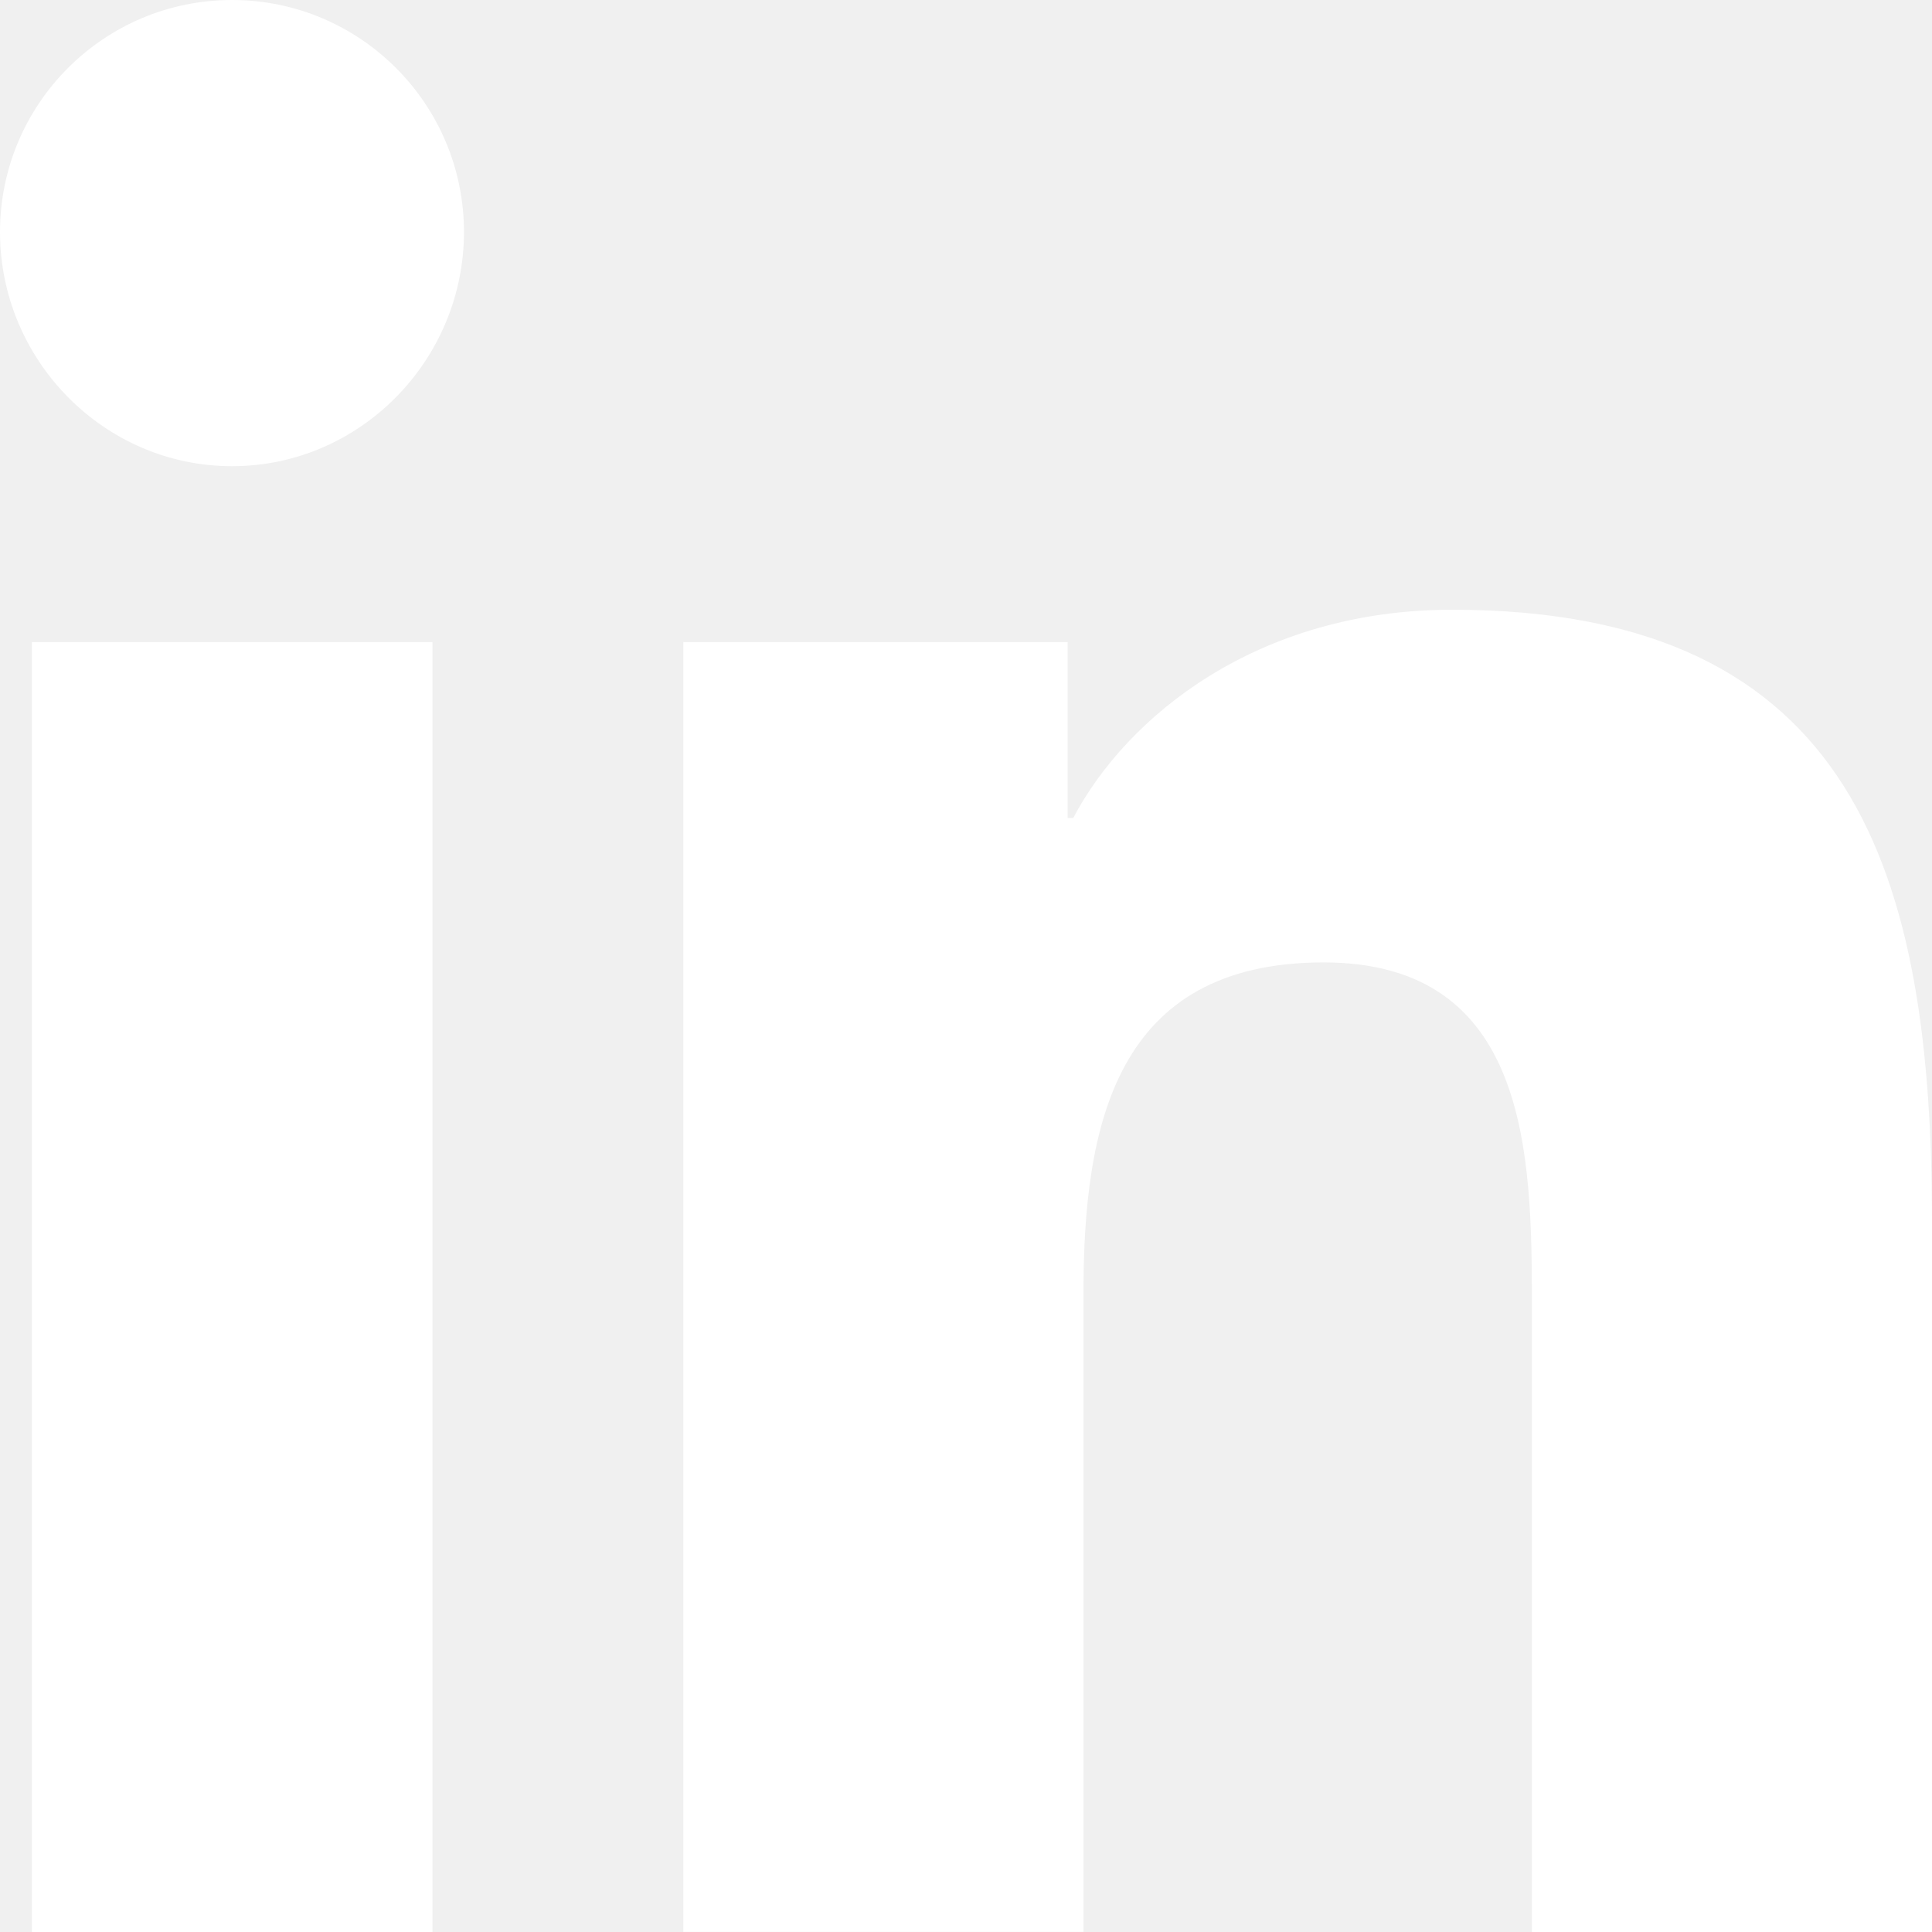
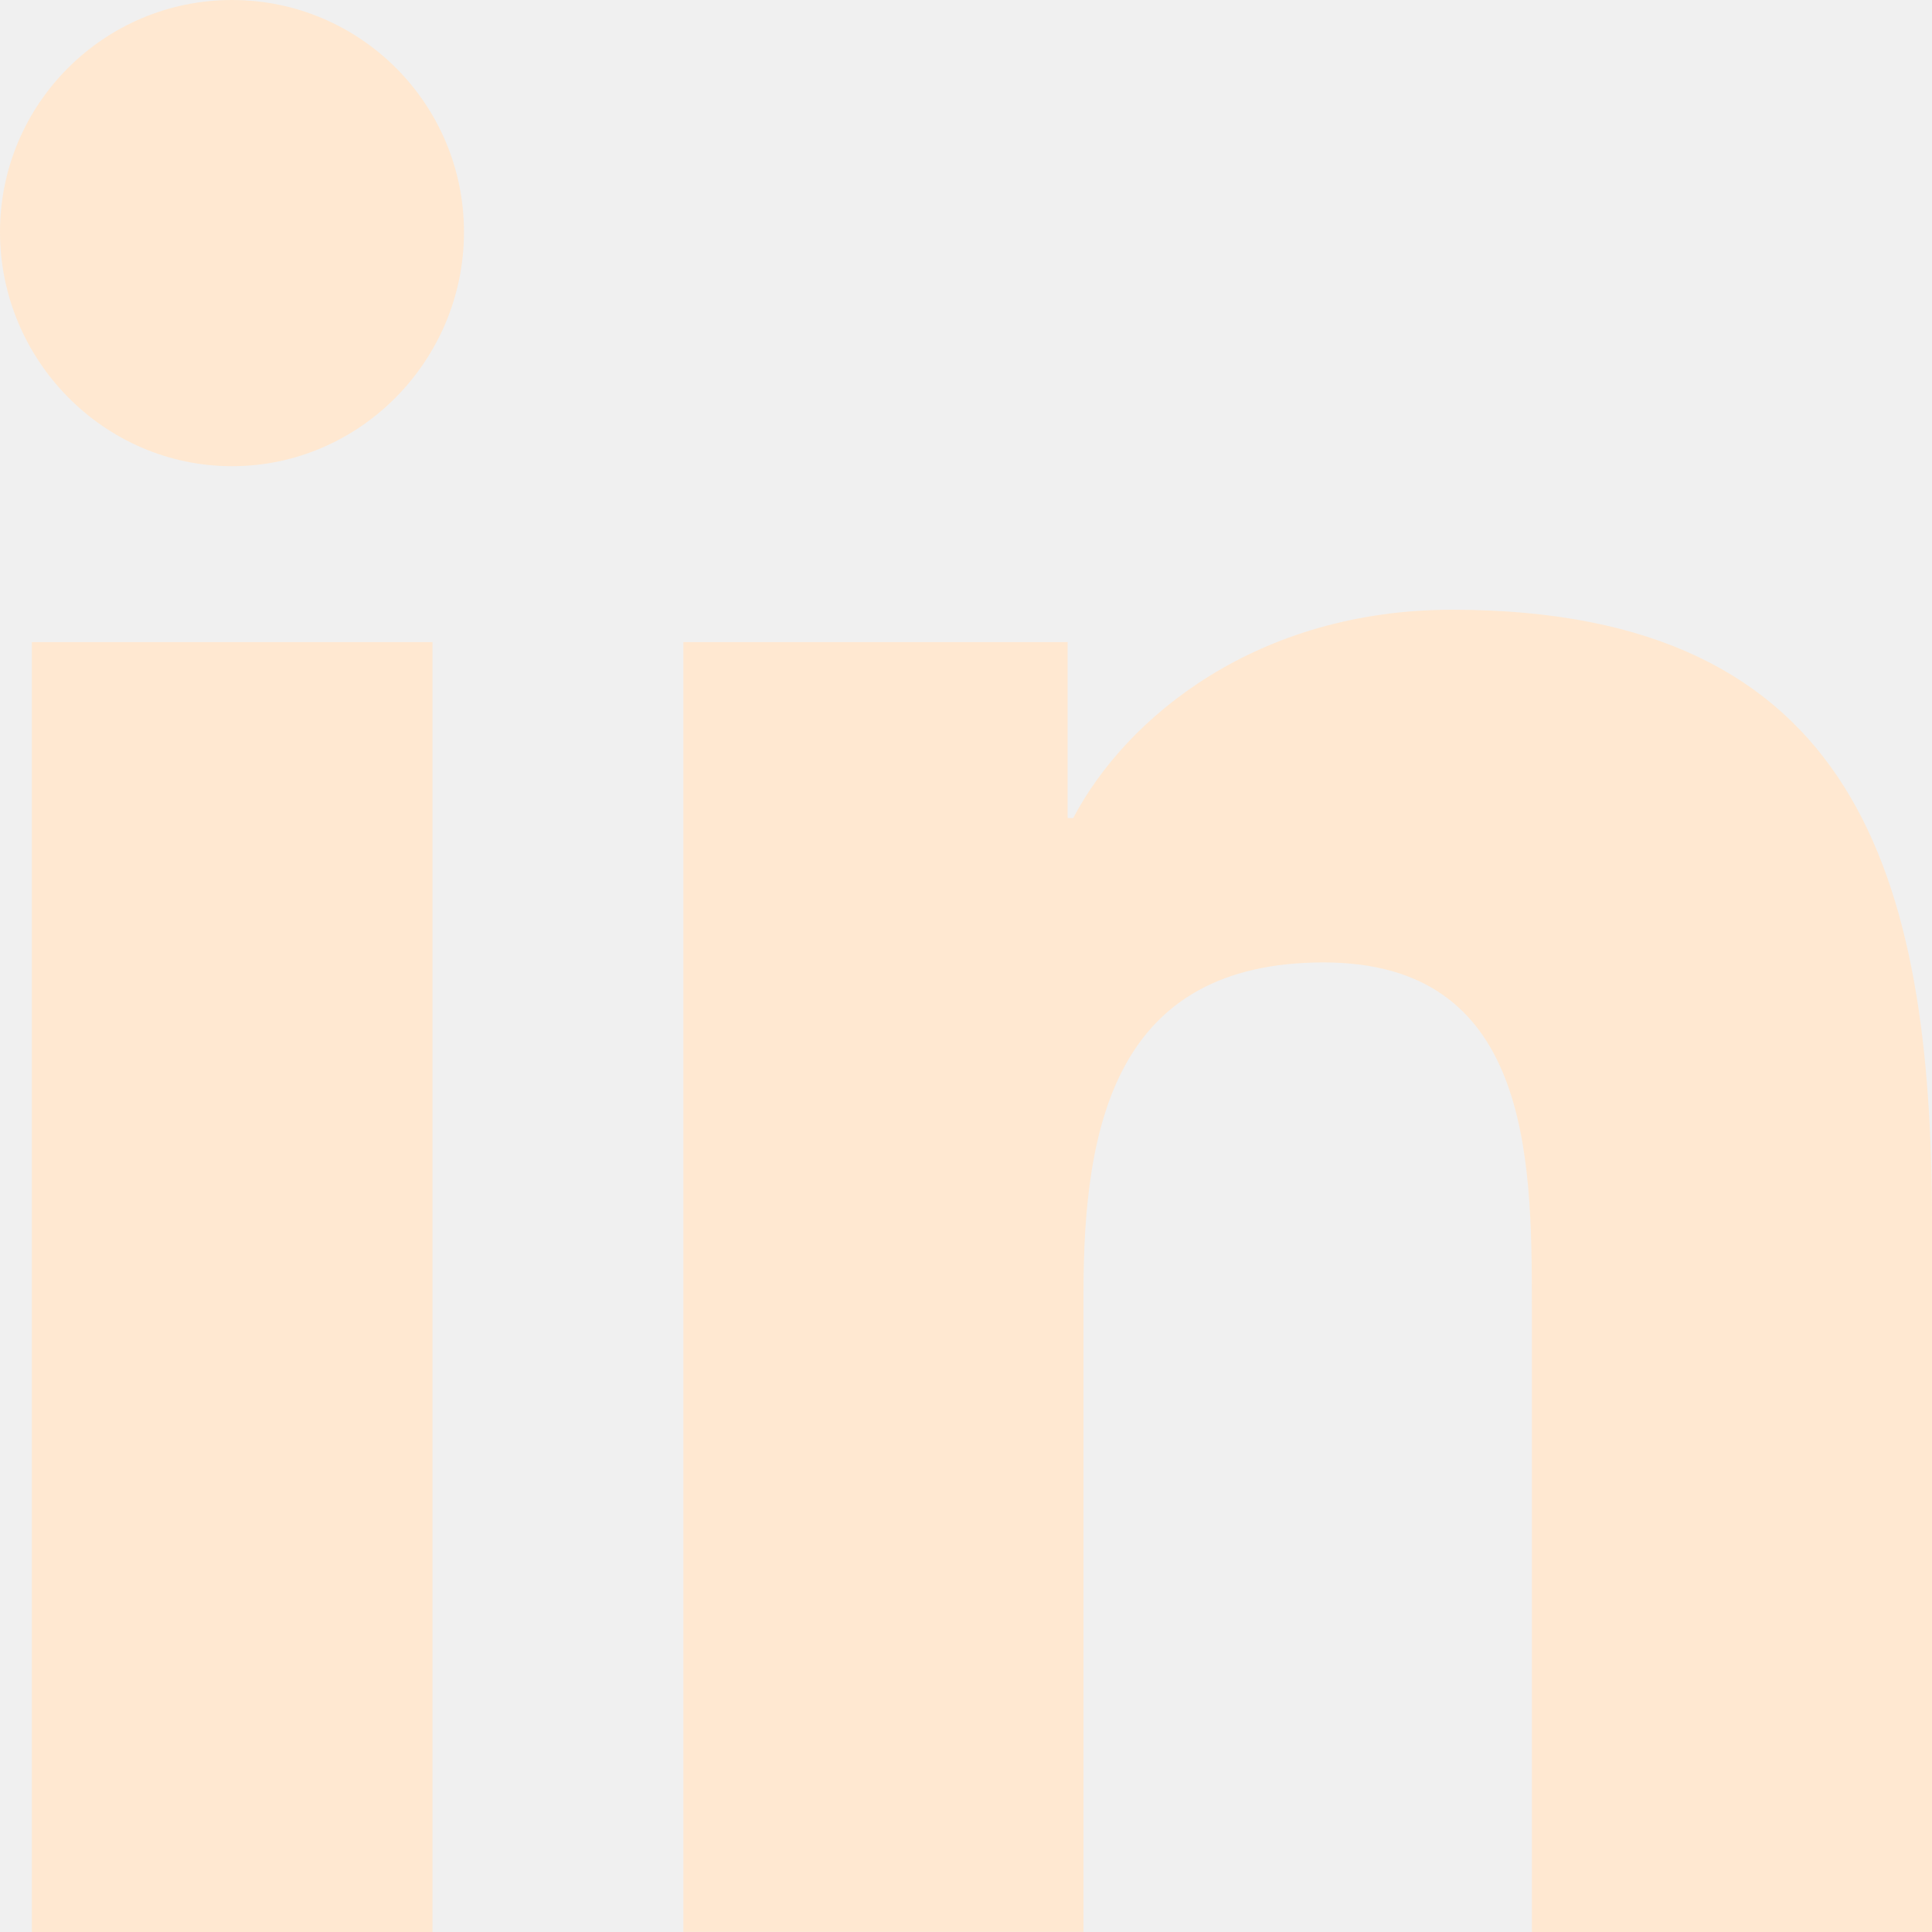
<svg xmlns="http://www.w3.org/2000/svg" width="20" height="20" viewBox="0 0 20 20" fill="none">
  <g clip-path="url(#clip0_1096_3806)">
-     <path d="M19.995 20V19.999H20V12.664C20 9.076 19.228 6.312 15.033 6.312C13.016 6.312 11.663 7.418 11.11 8.468H11.052V6.647H7.074V19.999H11.216V13.388C11.216 11.647 11.546 9.963 13.702 9.963C15.826 9.963 15.858 11.95 15.858 13.499V20H19.995Z" fill="white" />
-     <path d="M0.33 6.647H4.477V20H0.33V6.647Z" fill="white" />
-     <path d="M2.402 0C1.076 0 0 1.076 0 2.402C0 3.728 1.076 4.826 2.402 4.826C3.728 4.826 4.803 3.728 4.803 2.402C4.803 1.076 3.727 0 2.402 0V0Z" fill="white" />
+     <path d="M19.995 20V19.999H20V12.664C20 9.076 19.228 6.312 15.033 6.312C13.016 6.312 11.663 7.418 11.11 8.468H11.052V6.647H7.074V19.999H11.216V13.388C11.216 11.647 11.546 9.963 13.702 9.963C15.826 9.963 15.858 11.95 15.858 13.499V20H19.995Z" fill="#FFE8D1" />
+     <path d="M0.33 6.647H4.477V20H0.33V6.647Z" fill="#FFE8D1" />
+     <path d="M2.402 0C1.076 0 0 1.076 0 2.402C0 3.728 1.076 4.826 2.402 4.826C3.728 4.826 4.803 3.728 4.803 2.402C4.803 1.076 3.727 0 2.402 0V0Z" fill="#FFE8D1" />
  </g>
  <defs>
    <clipPath id="clip0_1096_3806">
-       <rect width="20" height="20" fill="white" />
+       <rect width="20" height="20" fill="#FFE8D1" />
    </clipPath>
  </defs>
</svg>
